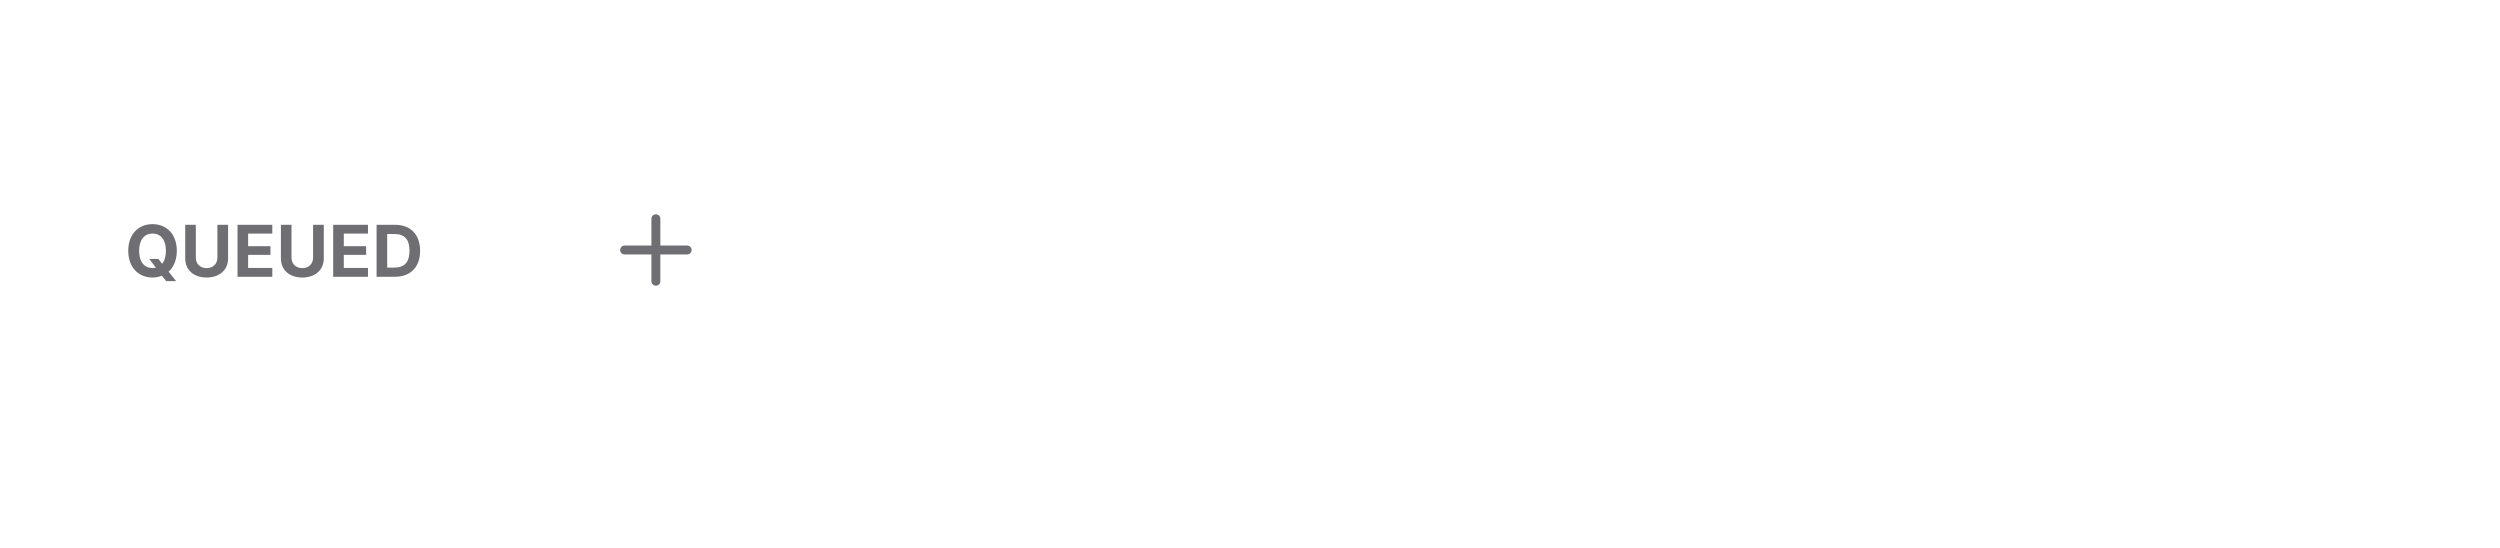
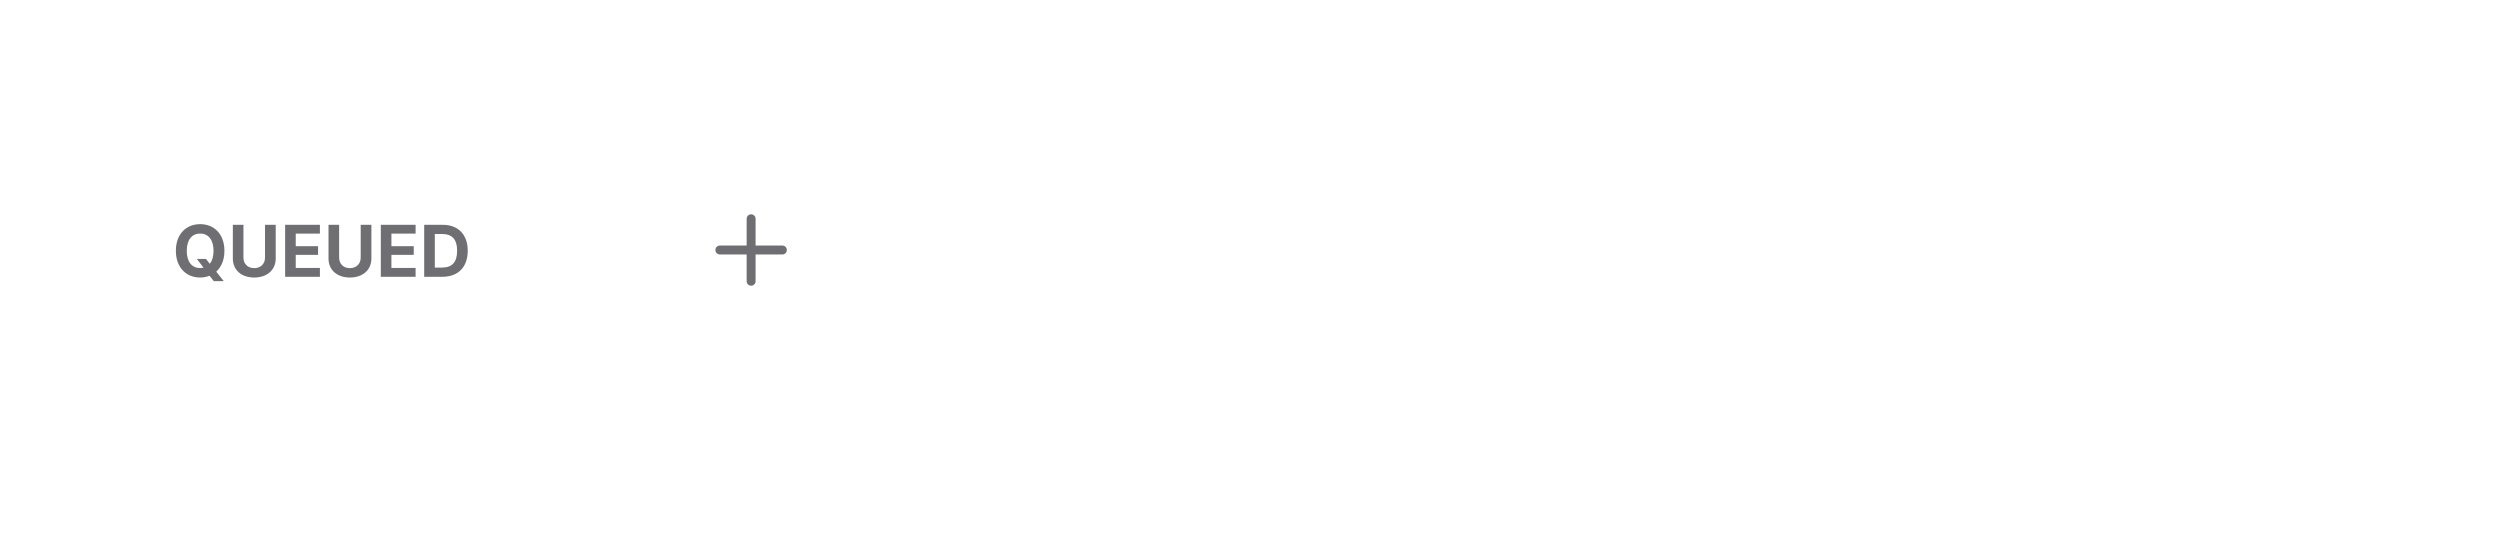
<svg xmlns="http://www.w3.org/2000/svg" viewBox="0 0 420 92" width="420" height="92">
  <defs>
    <clipPath id="cp0">
-       <rect x="21" y="34.5" width="54.2" height="15" />
+       <rect x="21" y="26.5" width="70.2" height="31" />
    </clipPath>
    <clipPath id="ct1">
-       <rect x="21" y="34.5" width="54.2" height="15" />
+       <rect x="21" y="26.5" width="70.2" height="31" />
    </clipPath>
    <clipPath id="cp2">
-       <rect x="101" y="33" width="18.2" height="18" />
+       <rect x="117" y="33" width="18.2" height="18" />
    </clipPath>
  </defs>
-   <rect x="20.5" y="20.5" width="55" height="43" rx="11.5" fill="none" stroke="rgba(0,0,0,0)" stroke-width="1" />
+   <rect x="20.5" y="20.5" width="71" height="43" rx="11.5" fill="none" stroke="rgba(0,0,0,0)" stroke-width="1" />
  <g clip-path="url(#cp0)">
    <g clip-path="url(#ct1)">
-       <text x="21" y="46.5" font-family="system-ui, &quot;-apple-system&quot;, sans-serif" font-size="12" font-weight="650" fill="rgb(110,110,115)">QUEUED</text>
+       <text x="29" y="46.5" font-family="system-ui, &quot;-apple-system&quot;, sans-serif" font-size="12" font-weight="650" fill="rgb(110,110,115)">QUEUED</text>
    </g>
  </g>
-   <rect x="92.5" y="24.5" width="35" height="35" rx="11.5" fill="none" stroke="rgba(0,0,0,0)" stroke-width="1" />
+   <rect x="108.5" y="24.5" width="35" height="35" rx="11.5" fill="none" stroke="rgba(0,0,0,0)" stroke-width="1" />
  <g clip-path="url(#cp2)">
    <g color="rgb(110, 110, 115)">
      <clipPath id="svgic3">
-         <rect x="101.2" y="33" width="18" height="18" />
+         <rect x="117.2" y="33" width="18" height="18" />
      </clipPath>
      <g clip-path="url(#svgic3)">
-         <g transform="matrix(.75 0 0 .75 101.188 33)">
+         <g transform="matrix(.75 0 0 .75 117.188 33)">
          <path d="M5 12h14" style="marker:none;vector-effect:none;color-interpolation:srgb" fill="none" stroke="rgb(110, 110, 115)" stroke-width="2px" stroke-dasharray="none" stroke-linecap="round" stroke-linejoin="round" stroke-opacity="1" fill-opacity="1" opacity="1" />
          <path d="M12 5v14" style="marker:none;vector-effect:none;color-interpolation:srgb" fill="none" stroke="rgb(110, 110, 115)" stroke-width="2px" stroke-dasharray="none" stroke-linecap="round" stroke-linejoin="round" stroke-opacity="1" fill-opacity="1" opacity="1" />
        </g>
      </g>
    </g>
  </g>
  <g data-domotion-pseudo-source="blink-pseudo-fragment-v1" data-domotion-pseudo="::before" data-domotion-pseudo-owner="source-fragments">
    <g />
  </g>
</svg>
